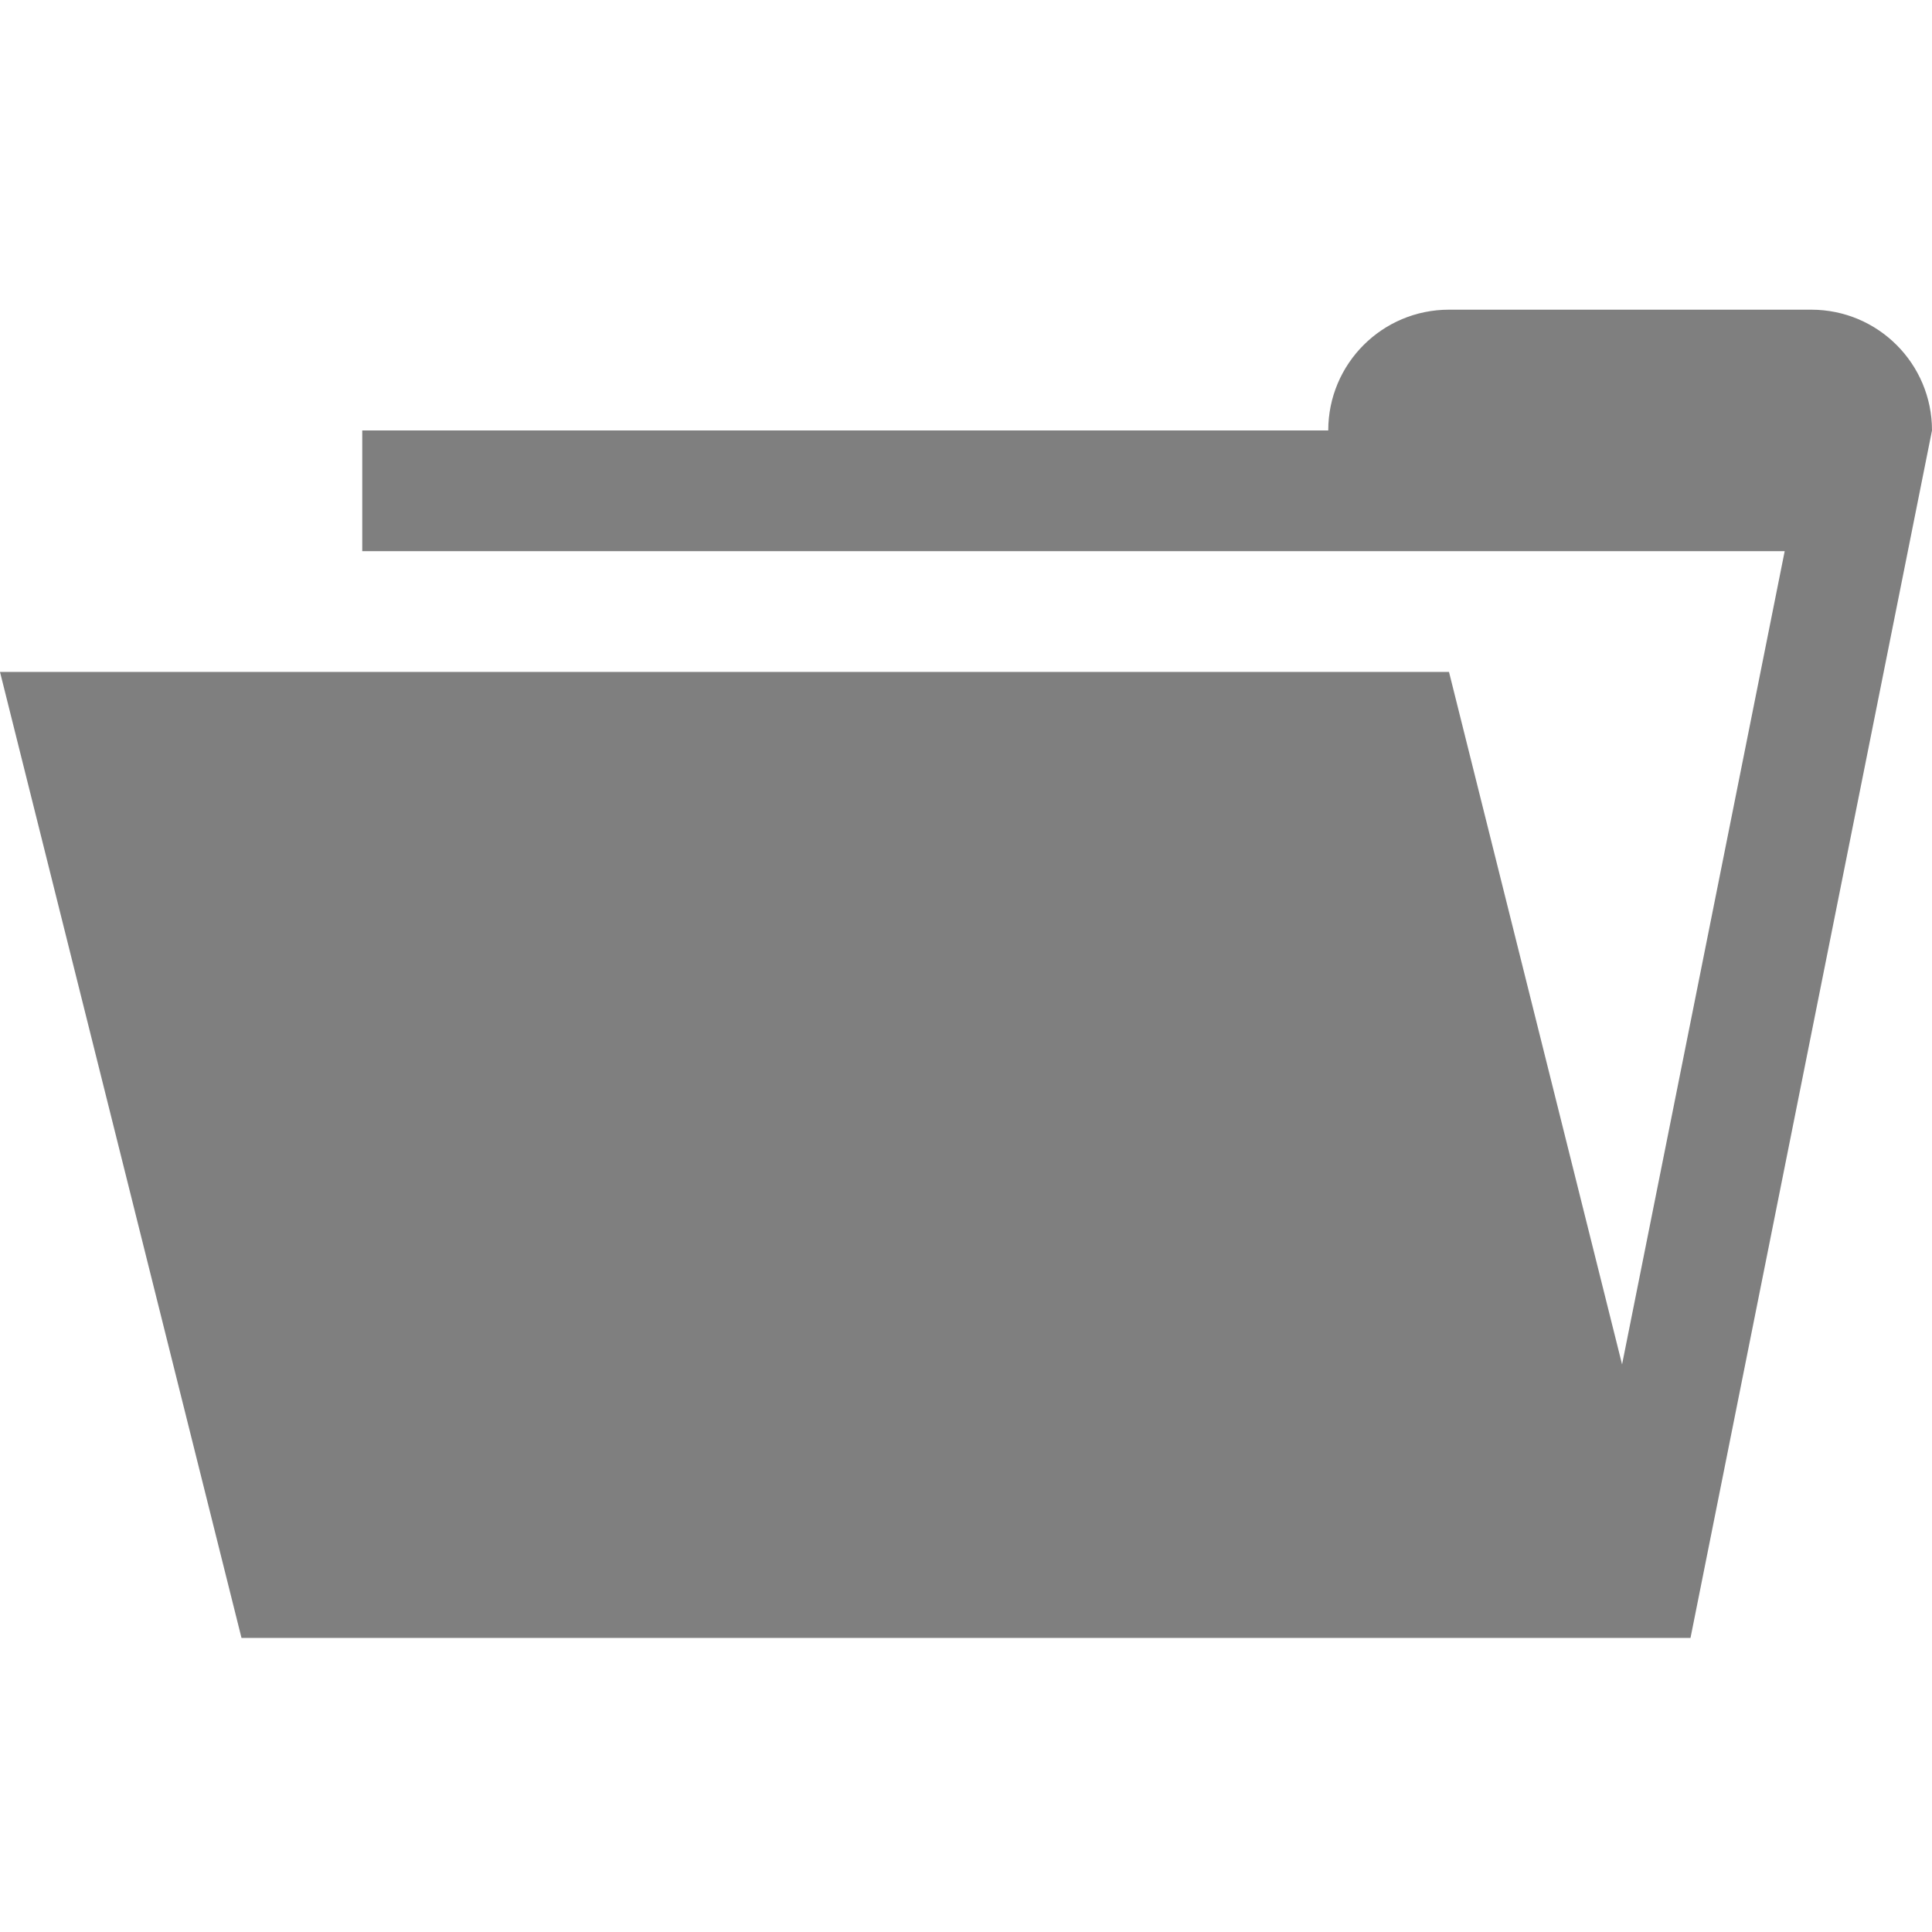
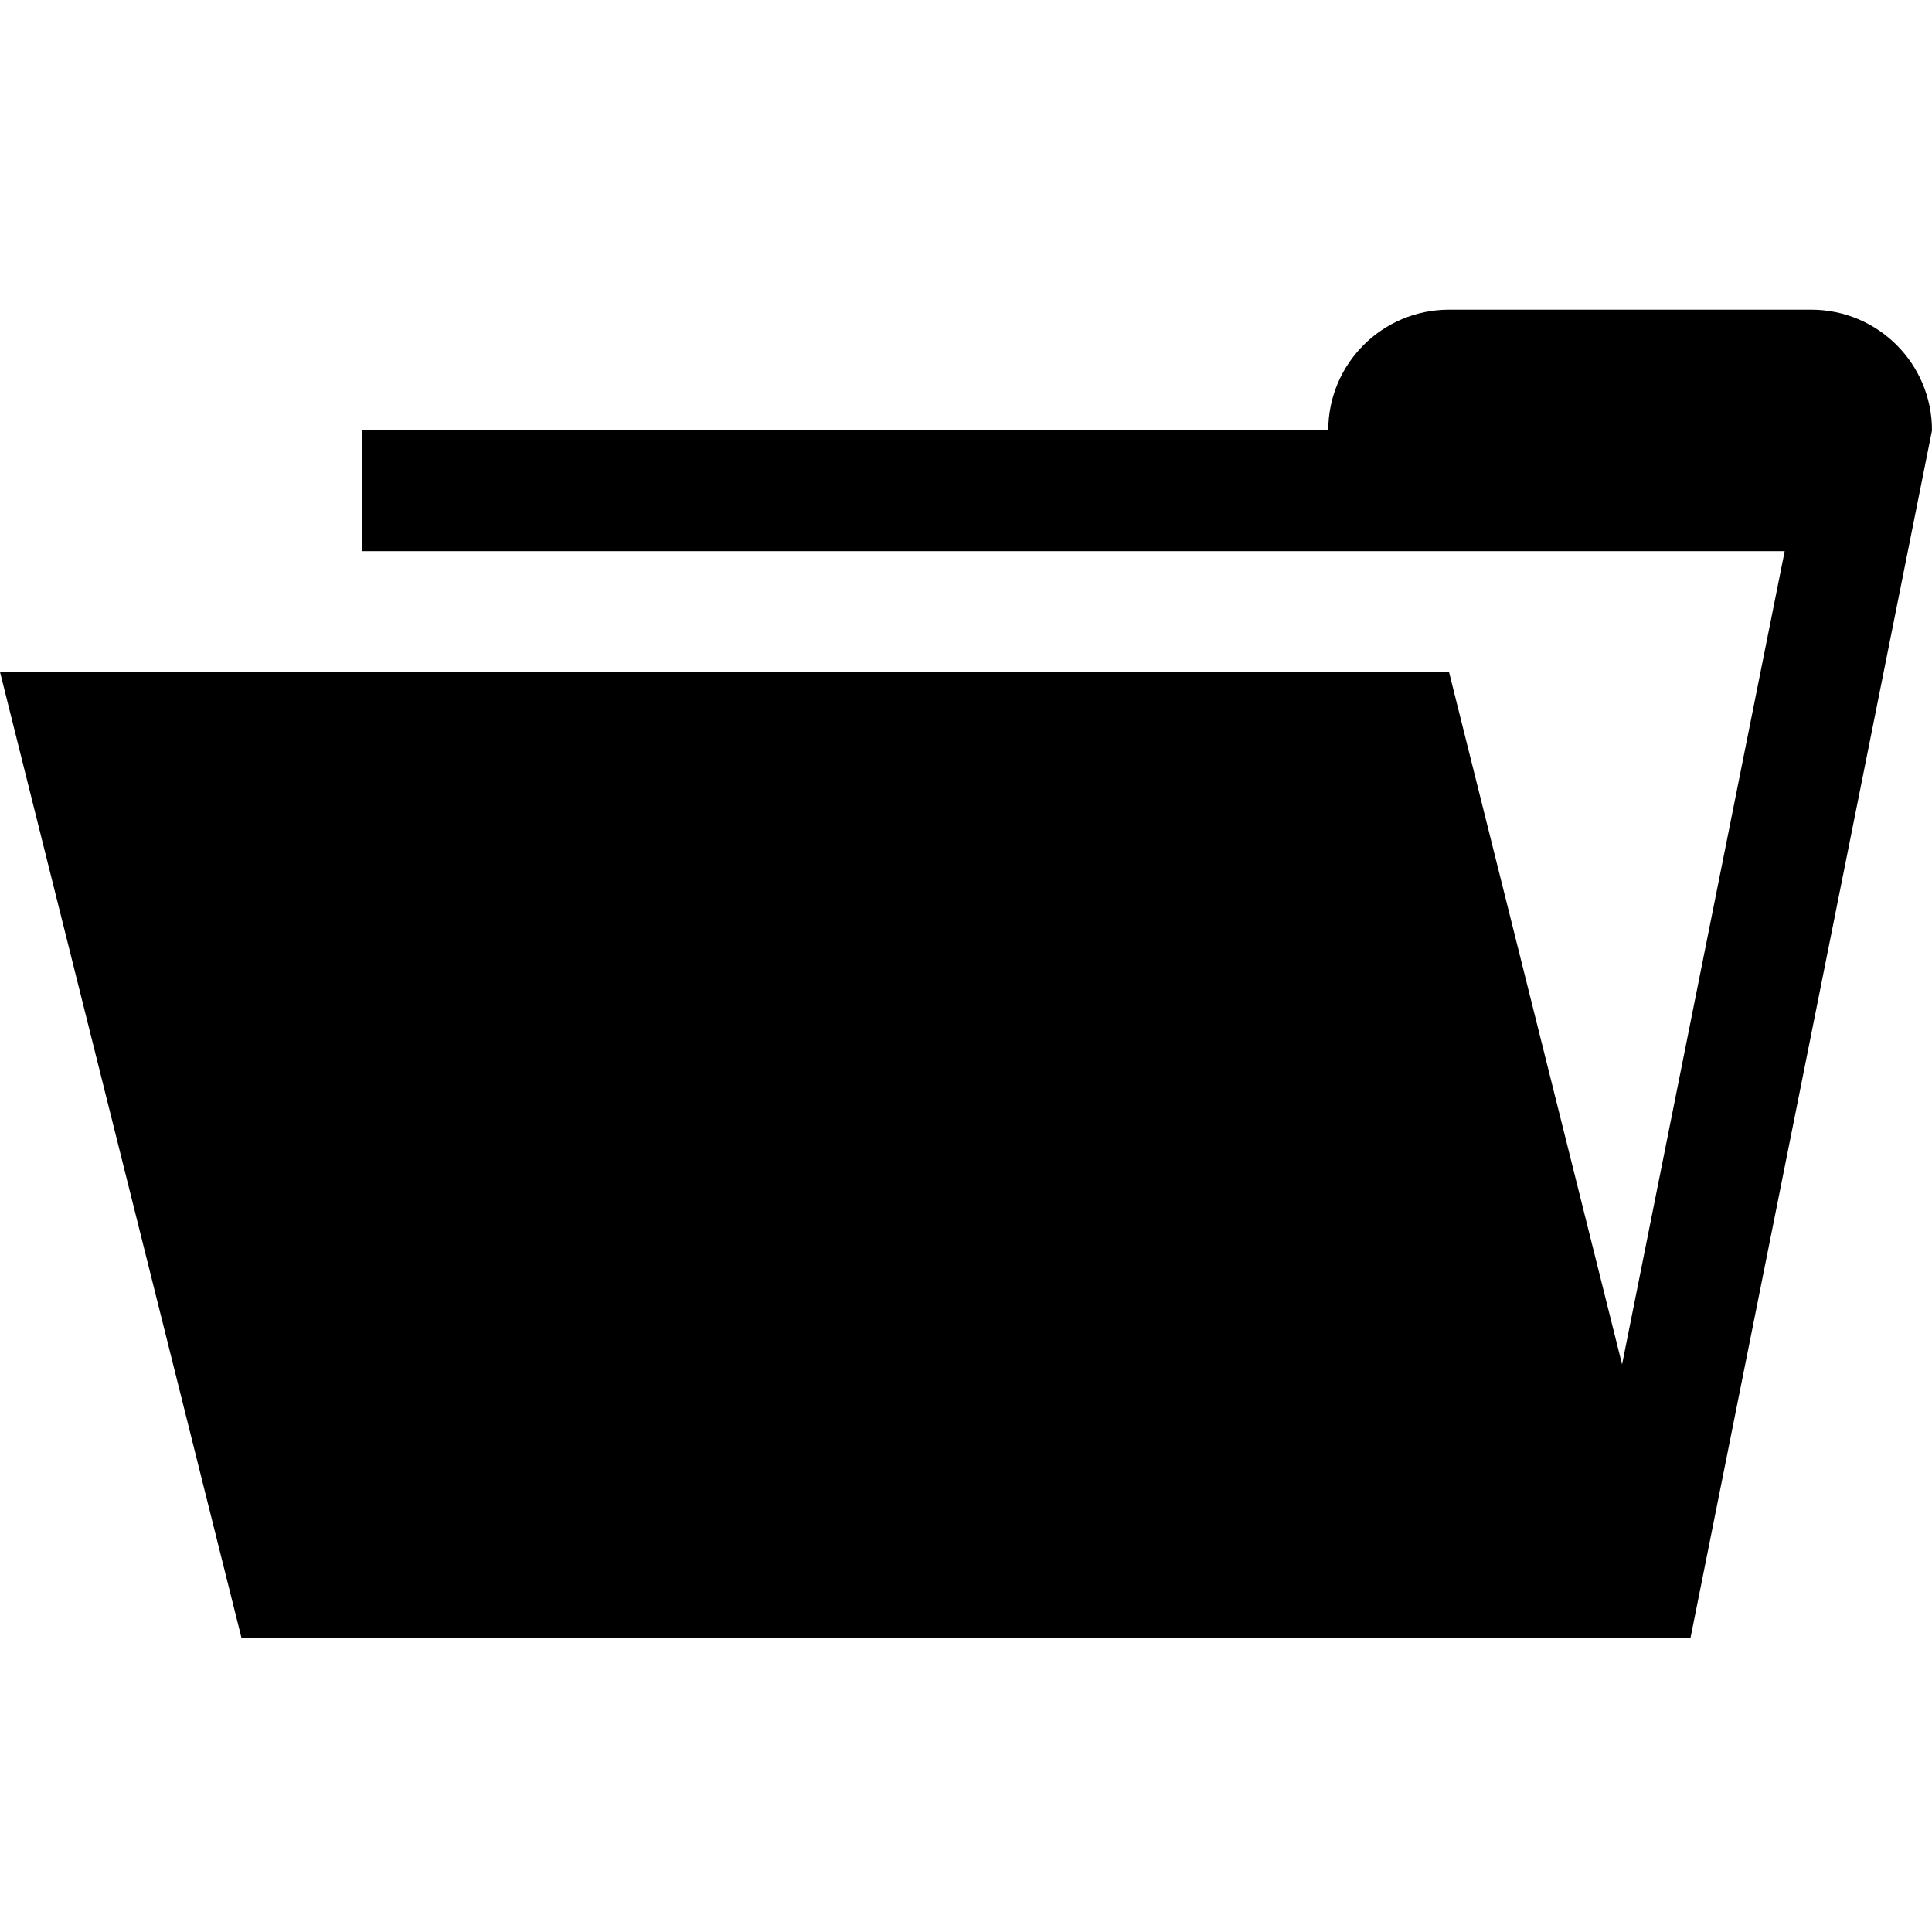
<svg xmlns="http://www.w3.org/2000/svg" width="100%" height="100%" viewBox="0 0 24 24" version="1.1" xml:space="preserve" style="fill-rule:evenodd;clip-rule:evenodd;stroke-linejoin:round;stroke-miterlimit:1.414;">
  <clipPath id="_clip1">
    <rect id="open" x="0" y="0" width="24" height="24" />
  </clipPath>
  <g clip-path="url(#_clip1)">
-     <path d="M22.5,3.847l-4.5,0c-0.829,0 -1.5,0.671 -1.5,1.5l-12,0l0,1.5l17.67,0l-2.02,10.102l-2.15,-8.602l-18,0l3,12l18,0l3,-15c0,-0.829 -0.671,-1.5 -1.5,-1.5Z" style="fill:#7f7f7f;fill-rule:nonzero;" />
+     <path d="M22.5,3.847l-4.5,0c-0.829,0 -1.5,0.671 -1.5,1.5l-12,0l0,1.5l17.67,0l-2.02,10.102l-2.15,-8.602l-18,0l3,12l18,0l3,-15c0,-0.829 -0.671,-1.5 -1.5,-1.5Z" />
  </g>
</svg>
